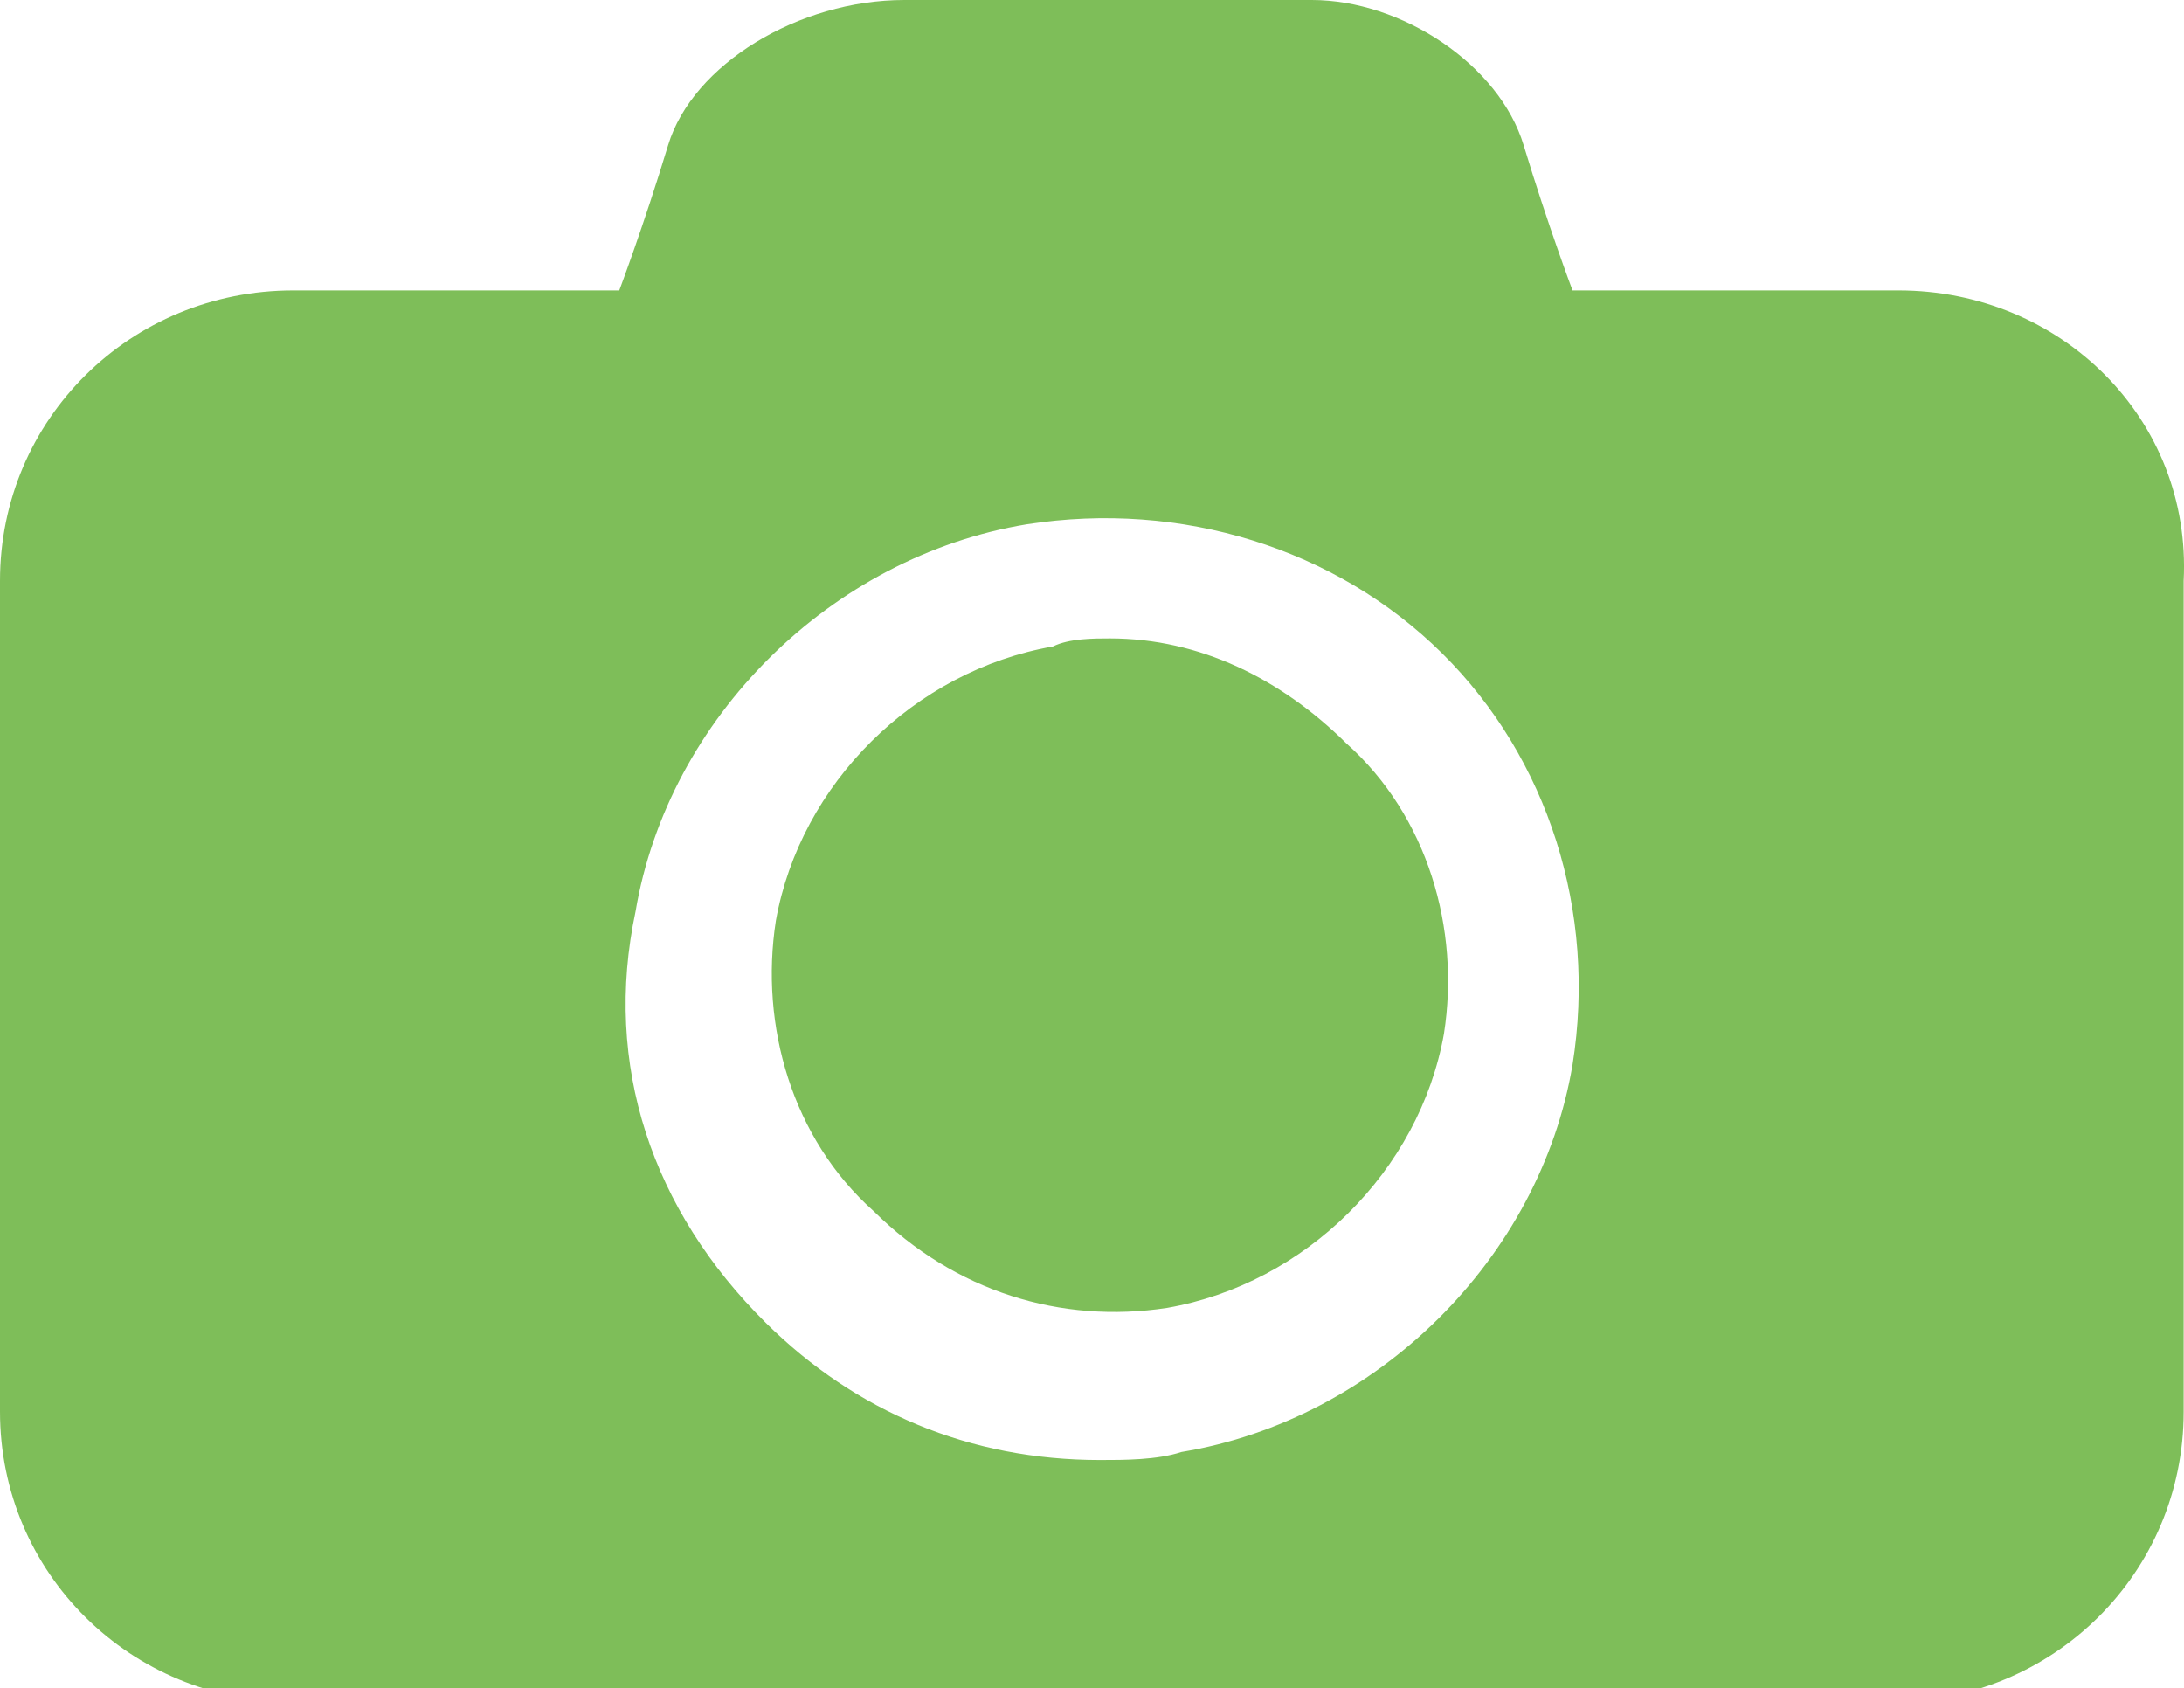
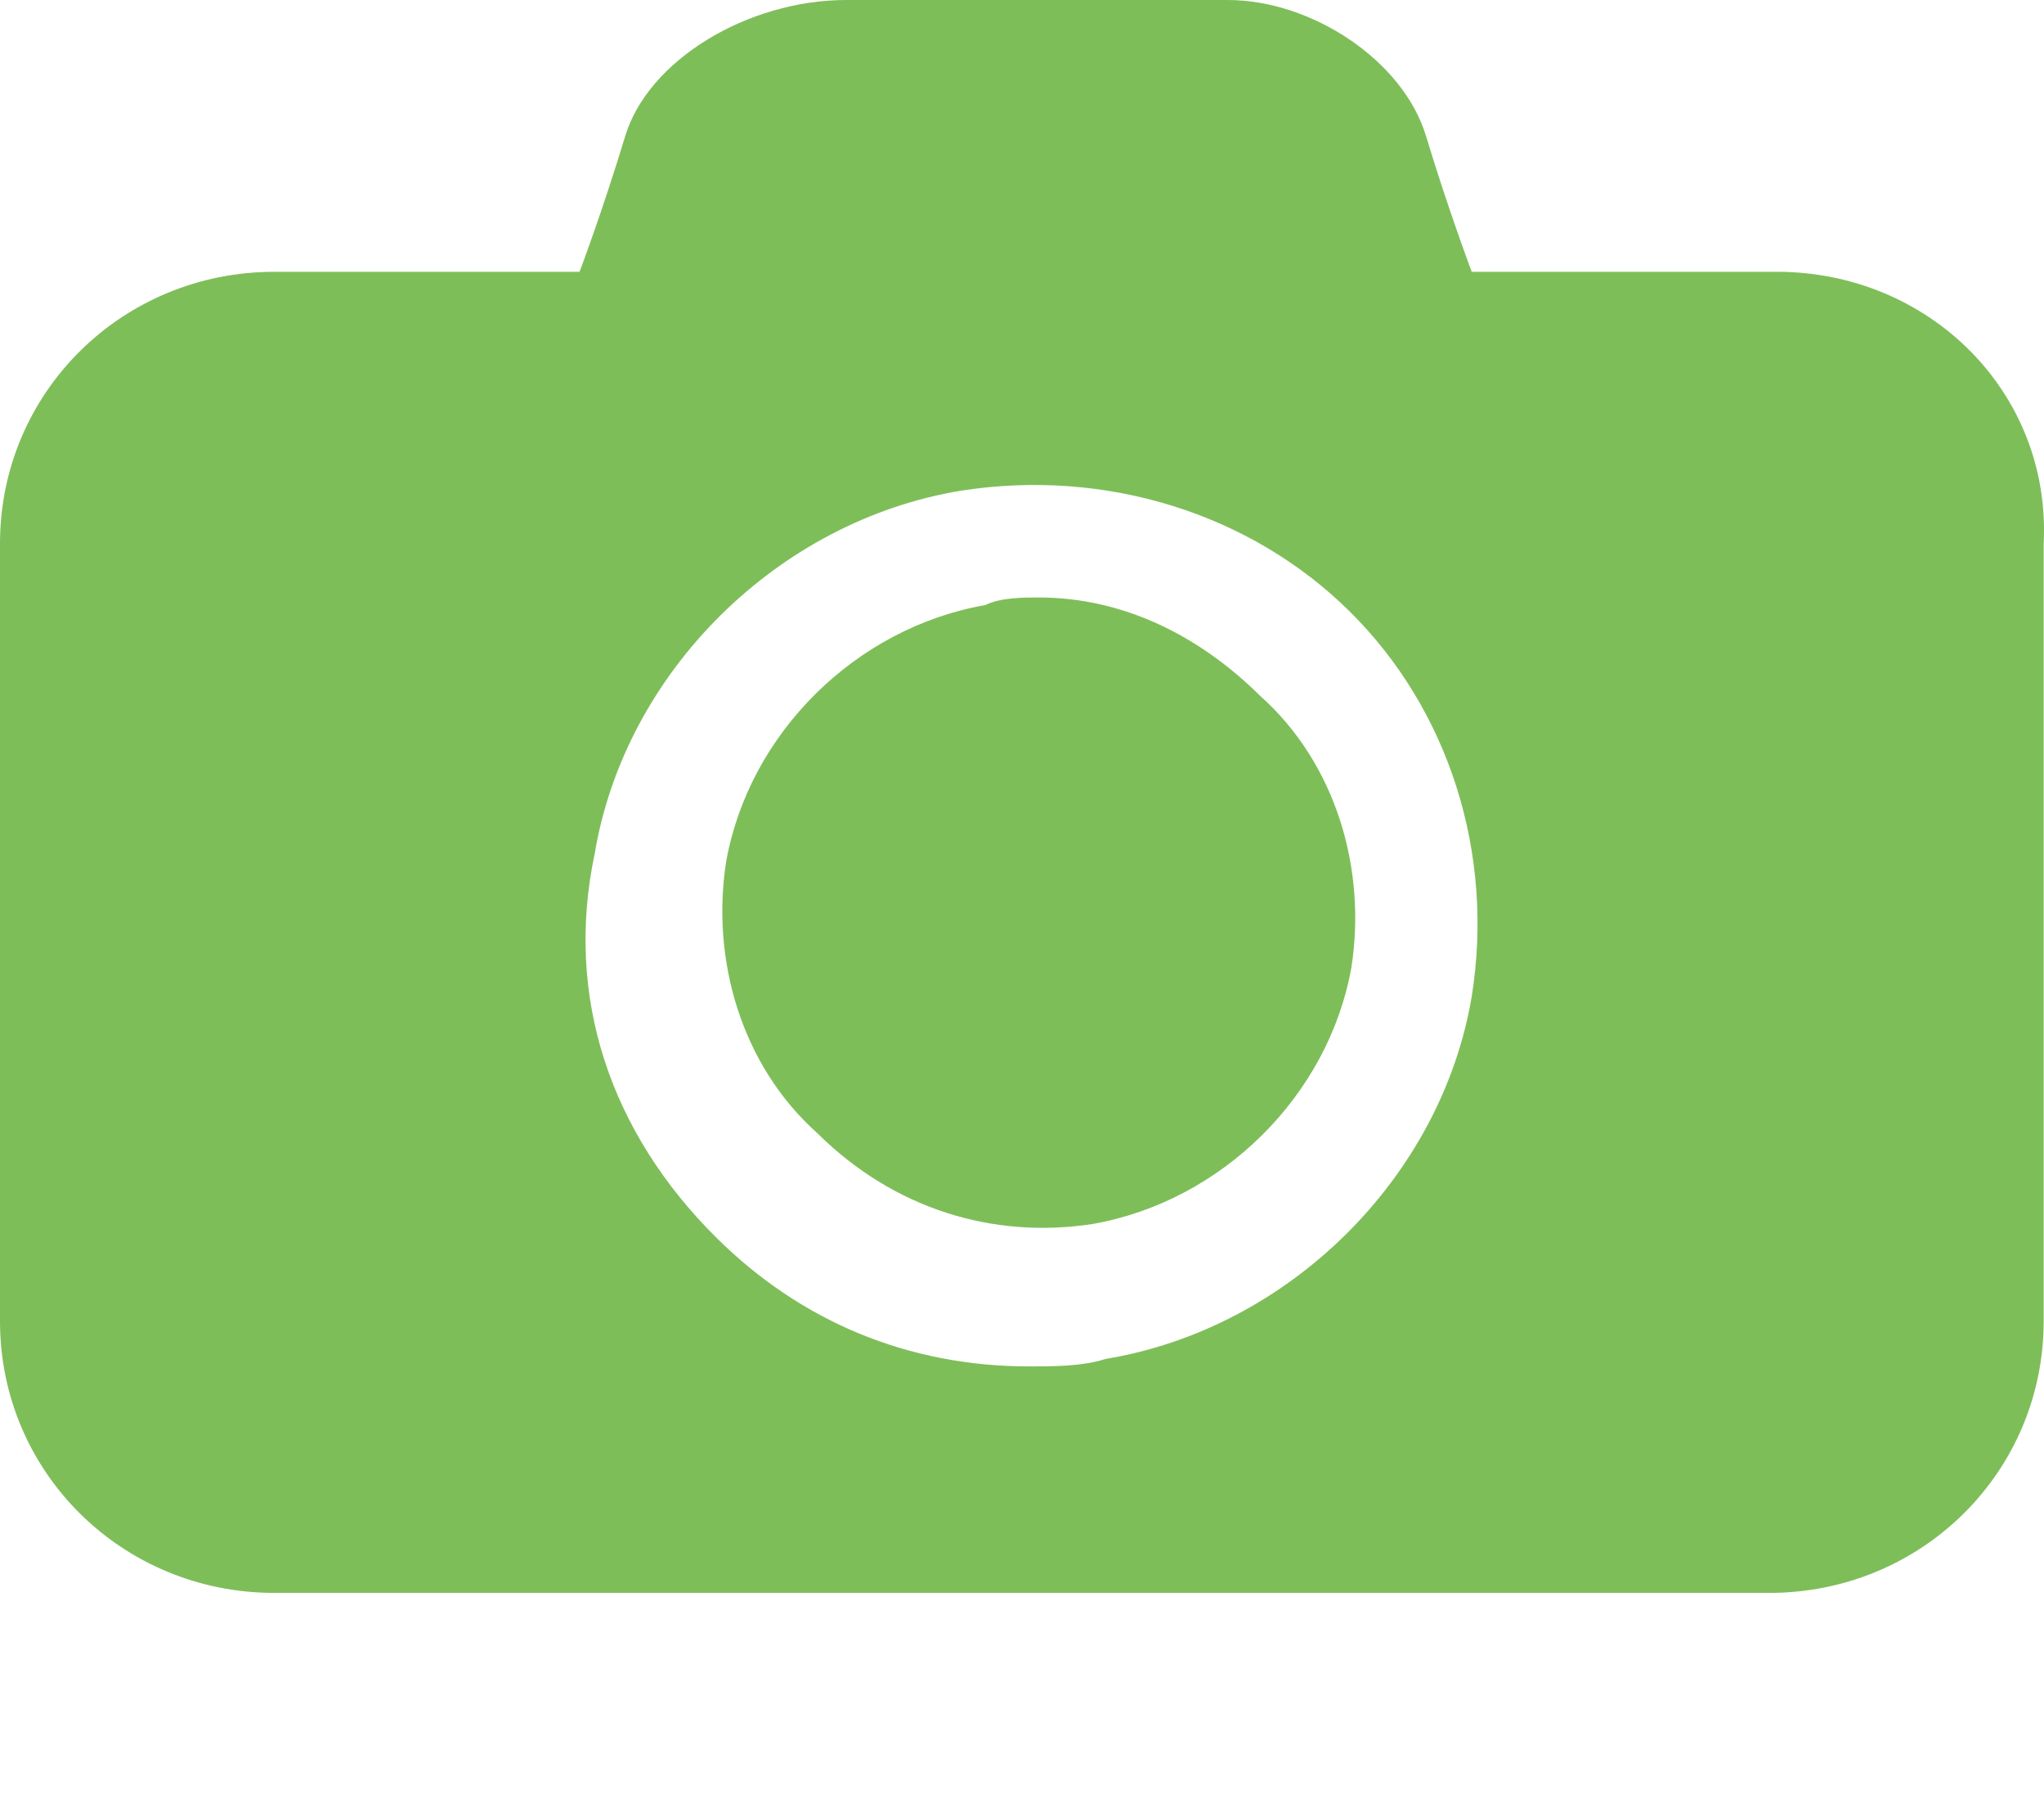
- <svg xmlns="http://www.w3.org/2000/svg" width="44px" height="34px" viewBox="0 0 44 34" version="1.1">
+ <svg xmlns="http://www.w3.org/2000/svg" width="44px" height="39px" viewBox="0 0 44 39" version="1.1">
  <defs />
  <g id="Icons" stroke="none" stroke-width="1" fill="none" fill-rule="evenodd">
    <g id="icons/camera-active" fill="#7EBE59">
      <path d="M38.247,5.85 L31.681,5.85 C31.681,5.85 31.189,4.55 30.696,2.925 C30.204,1.3 28.234,9.23705556e-14 26.428,9.23705556e-14 L19.206,9.23705556e-14 L18.221,9.23705556e-14 C16.087,9.23705556e-14 13.953,1.3 13.46,2.925 C12.968,4.55 12.476,5.85 12.476,5.85 L5.909,5.85 C2.626,5.85 0,8.45 0,11.7 L0,28.436 C0,31.686 2.626,34.286 5.909,34.286 L29.876,34.286 L38.083,34.286 C41.366,34.286 43.993,31.686 43.993,28.436 L43.993,11.7 C44.157,8.45 41.53,5.85 38.247,5.85 L38.247,5.85 L38.247,5.85 L38.247,5.85 Z M31.681,21.449 C31.025,25.349 27.742,28.599 23.802,29.249 C23.31,29.411 22.653,29.411 22.161,29.411 C19.534,29.411 17.236,28.436 15.43,26.649 C13.132,24.374 12.147,21.449 12.804,18.362 C13.46,14.462 16.743,11.212 20.683,10.562 C23.802,10.075 26.921,11.05 29.055,13.162 C31.189,15.274 32.174,18.362 31.681,21.449 L31.681,21.449 L31.681,21.449 L31.681,21.449 Z M22.361,12.86 C22.033,12.86 21.54,12.86 21.212,13.023 C18.421,13.51 16.123,15.785 15.631,18.548 C15.303,20.66 15.959,22.935 17.601,24.397 C19.242,26.022 21.376,26.672 23.51,26.347 C26.301,25.86 28.599,23.585 29.091,20.822 C29.42,18.71 28.763,16.435 27.122,14.973 C25.808,13.673 24.167,12.86 22.361,12.86 L22.361,12.86 L22.361,12.86 Z" id="Shape" />
    </g>
  </g>
</svg>
